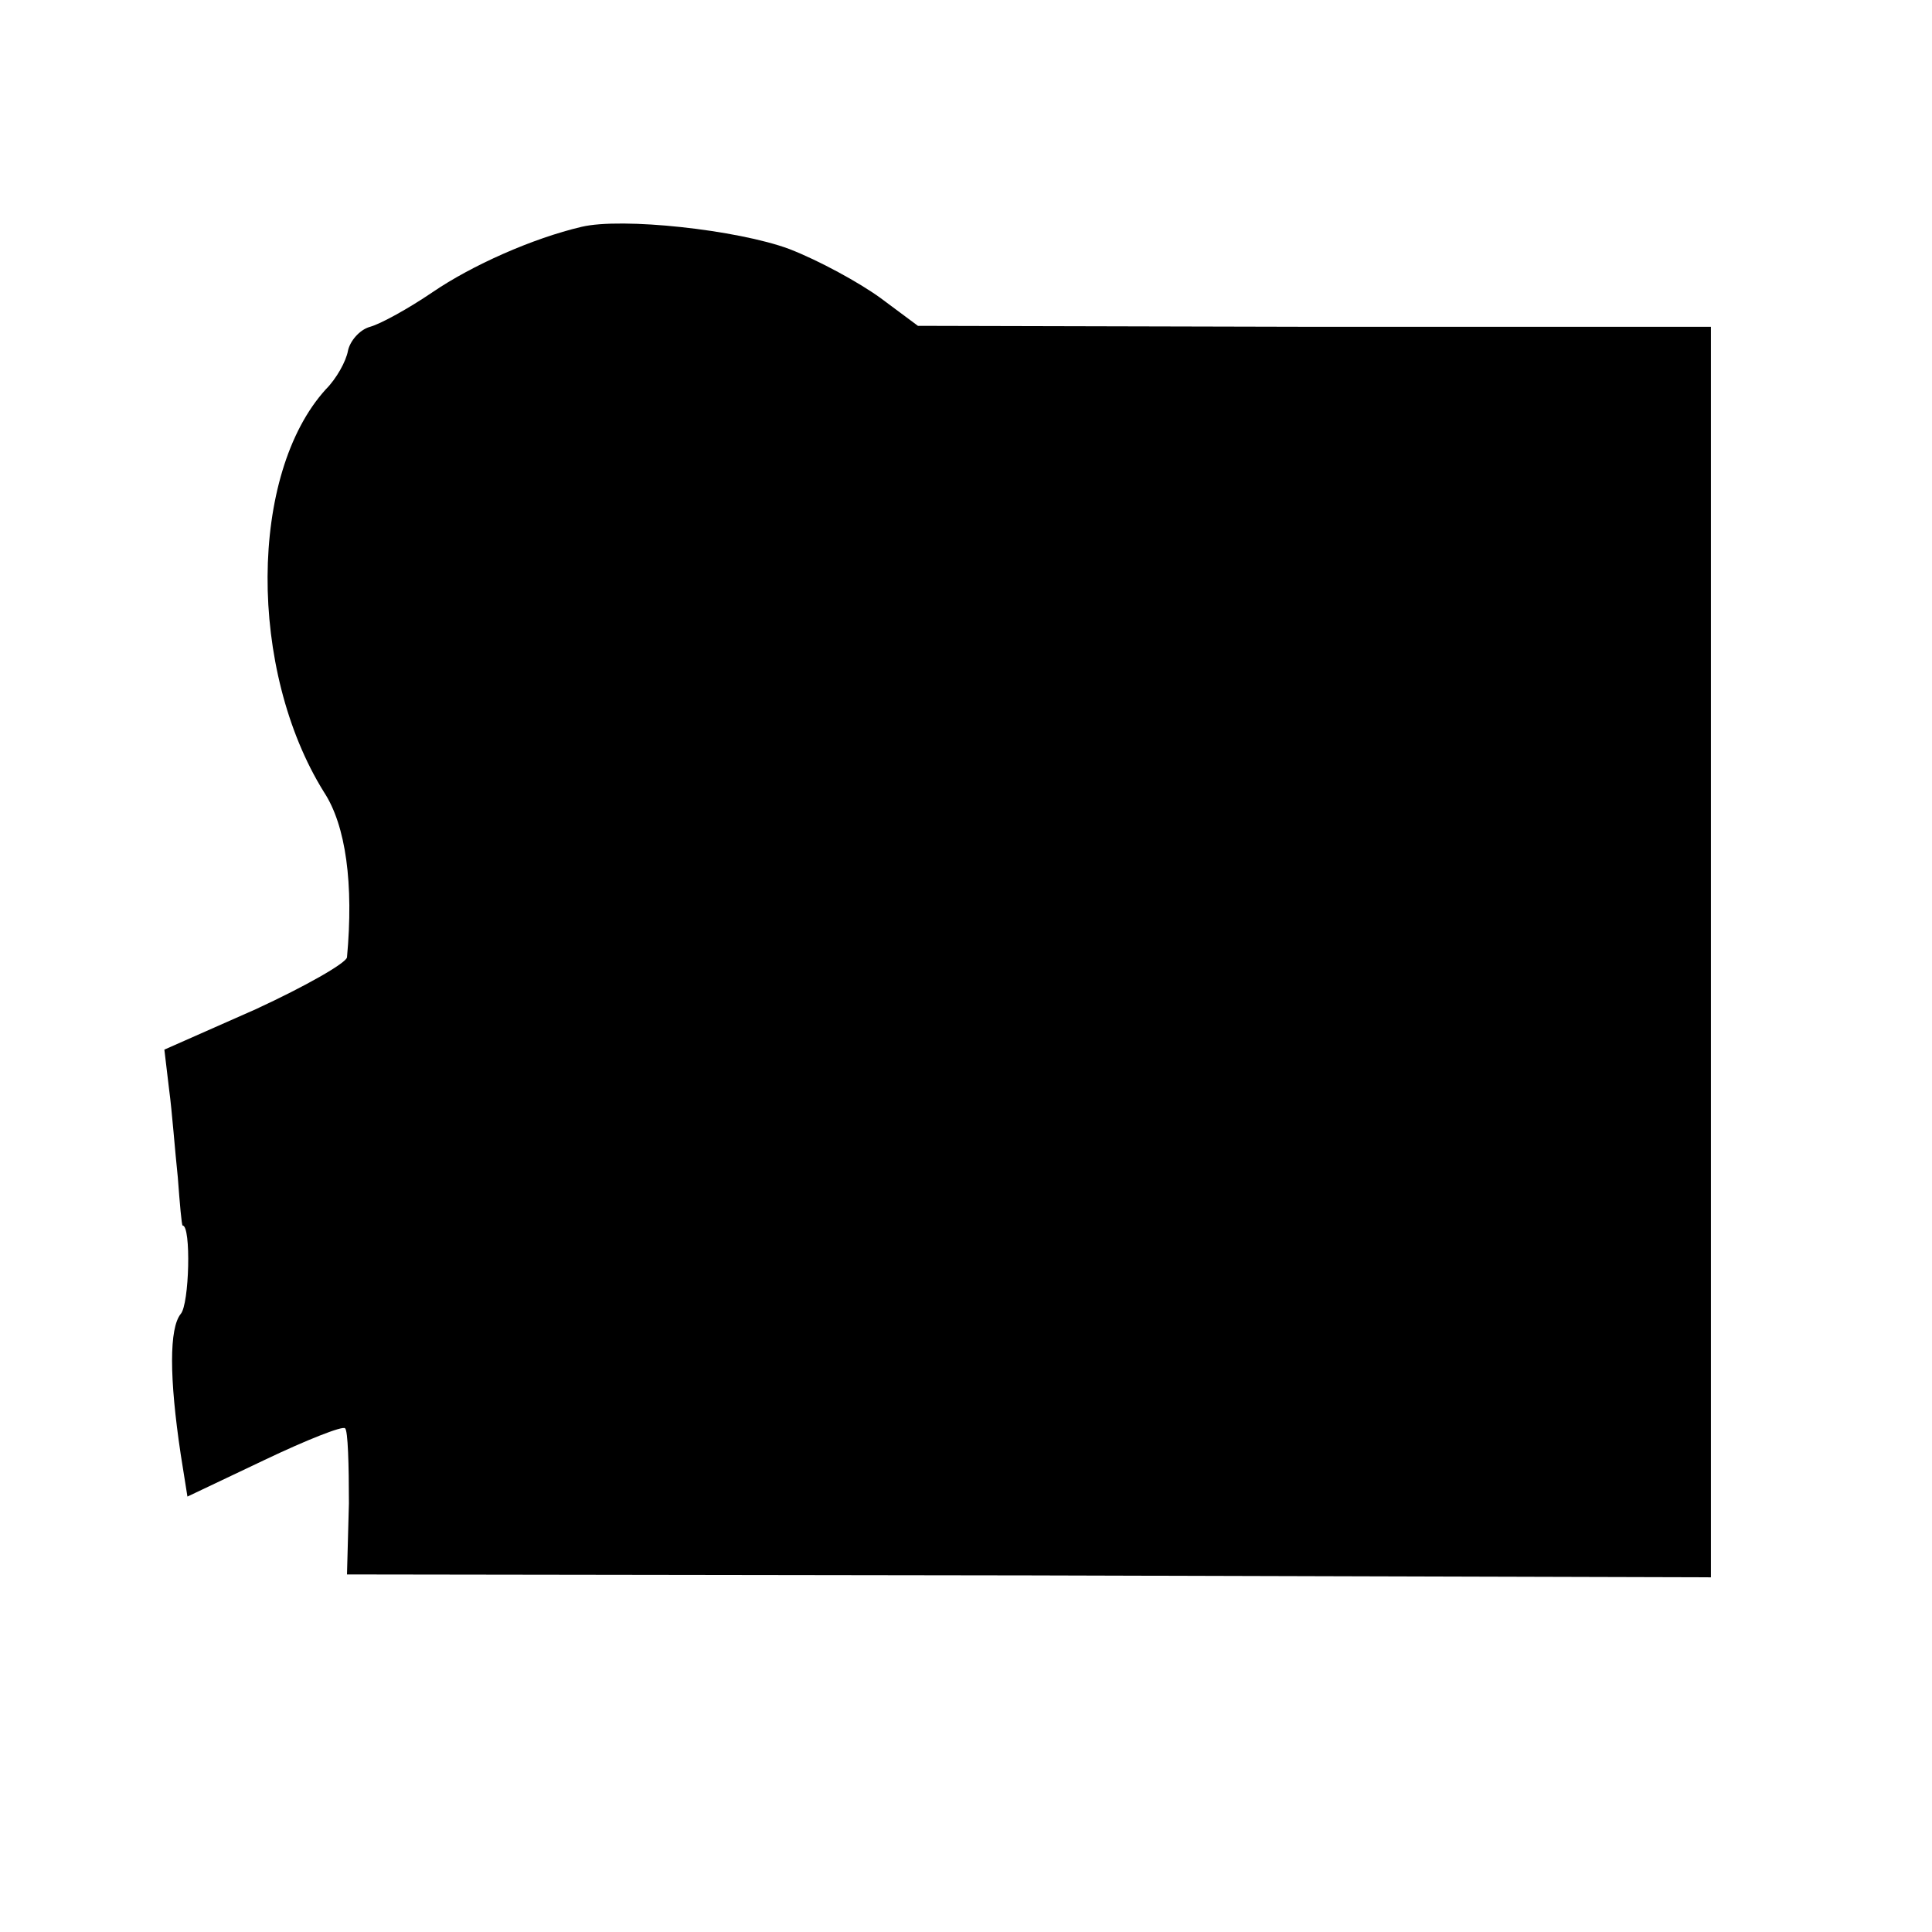
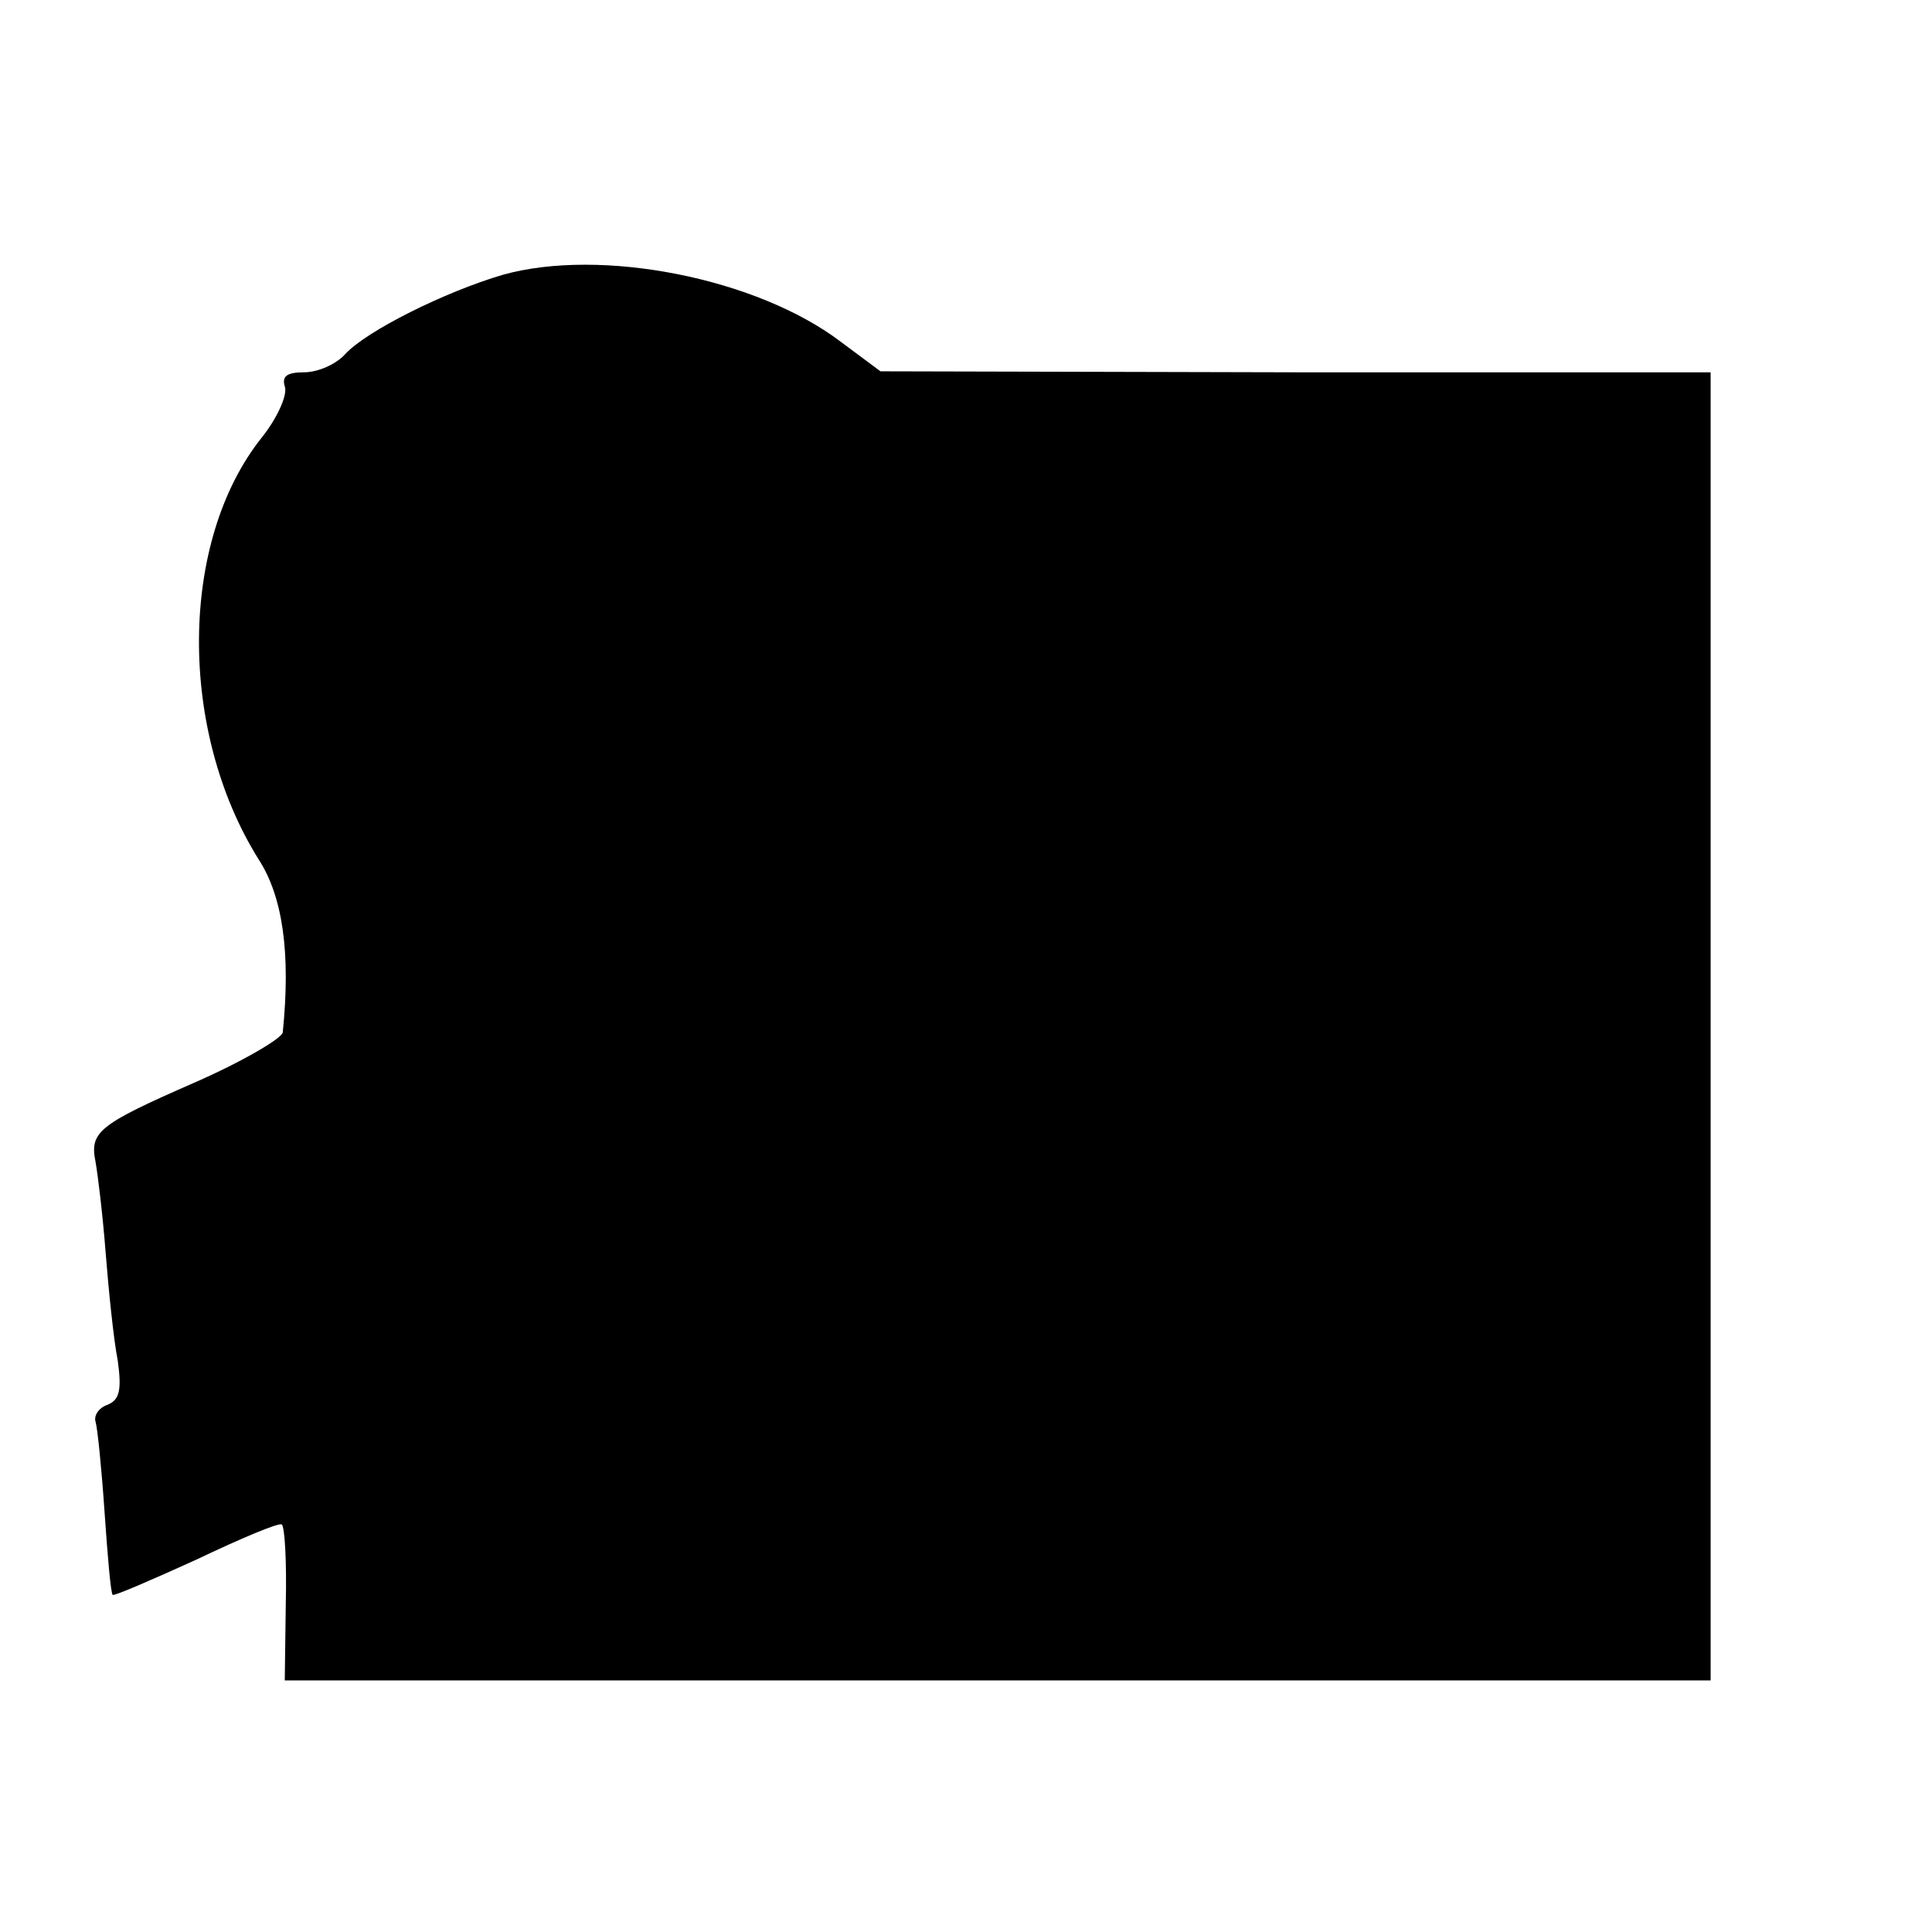
- <svg xmlns="http://www.w3.org/2000/svg" version="1.0" width="201pt" height="201pt" viewBox="0 0 201 201" preserveAspectRatio="xMidYMid meet">
-   <g transform="translate(0,201) scale(0.1,-0.1)" fill="#000000" stroke="none">
-     <path d="M605 1774 c-51 -12 -114 -40 -155 -68 -25 -17 -54 -33 -65 -36 -11 -3 -21 -15 -23 -25 -2 -11 -12 -29 -23 -40 -80 -88 -81 -292 -2 -419 23 -35 31 -96 24 -172 -1 -6 -43 -30 -95 -54 l-95 -42 5 -42 c3 -22 6 -63 9 -91 2 -27 4 -50 5 -50 9 0 7 -82 -2 -92 -12 -15 -12 -66 0 -146 l7 -44 80 38 c44 21 82 36 84 33 3 -2 4 -38 4 -78 l-2 -74 710 -1 709 -2 0 651 0 650 -412 0 -413 1 -39 29 c-22 16 -64 39 -95 51 -54 20 -174 33 -216 23z" />
+ <svg xmlns="http://www.w3.org/2000/svg" version="1.0" width="192pt" height="192pt" viewBox="0 0 192 192" preserveAspectRatio="xMidYMid meet">
+   <g transform="translate(0,192) scale(0.1,-0.1)" fill="#000000" stroke="none">
+     <path d="M500 1647 c-58 -17 -136 -56 -157 -79 -9 -10 -27 -18 -41 -18 -17 0 -22 -4 -19 -14 3 -8 -7 -31 -23 -51 -82 -103 -83 -291 -3 -419 24 -37 32 -93 24 -172 -1 -6 -40 -29 -88 -50 -96 -42 -104 -49 -98 -79 2 -11 7 -51 10 -90 3 -38 8 -87 12 -107 4 -29 2 -39 -10 -44 -9 -3 -14 -11 -12 -17 2 -7 6 -47 9 -91 3 -43 6 -79 8 -81 2 -1 39 15 83 35 44 21 82 37 85 35 3 -2 5 -37 4 -79 l-1 -76 708 0 709 0 0 650 0 650 -412 0 -413 1 -39 29 c-84 64 -239 94 -336 67z" />
  </g>
</svg>
